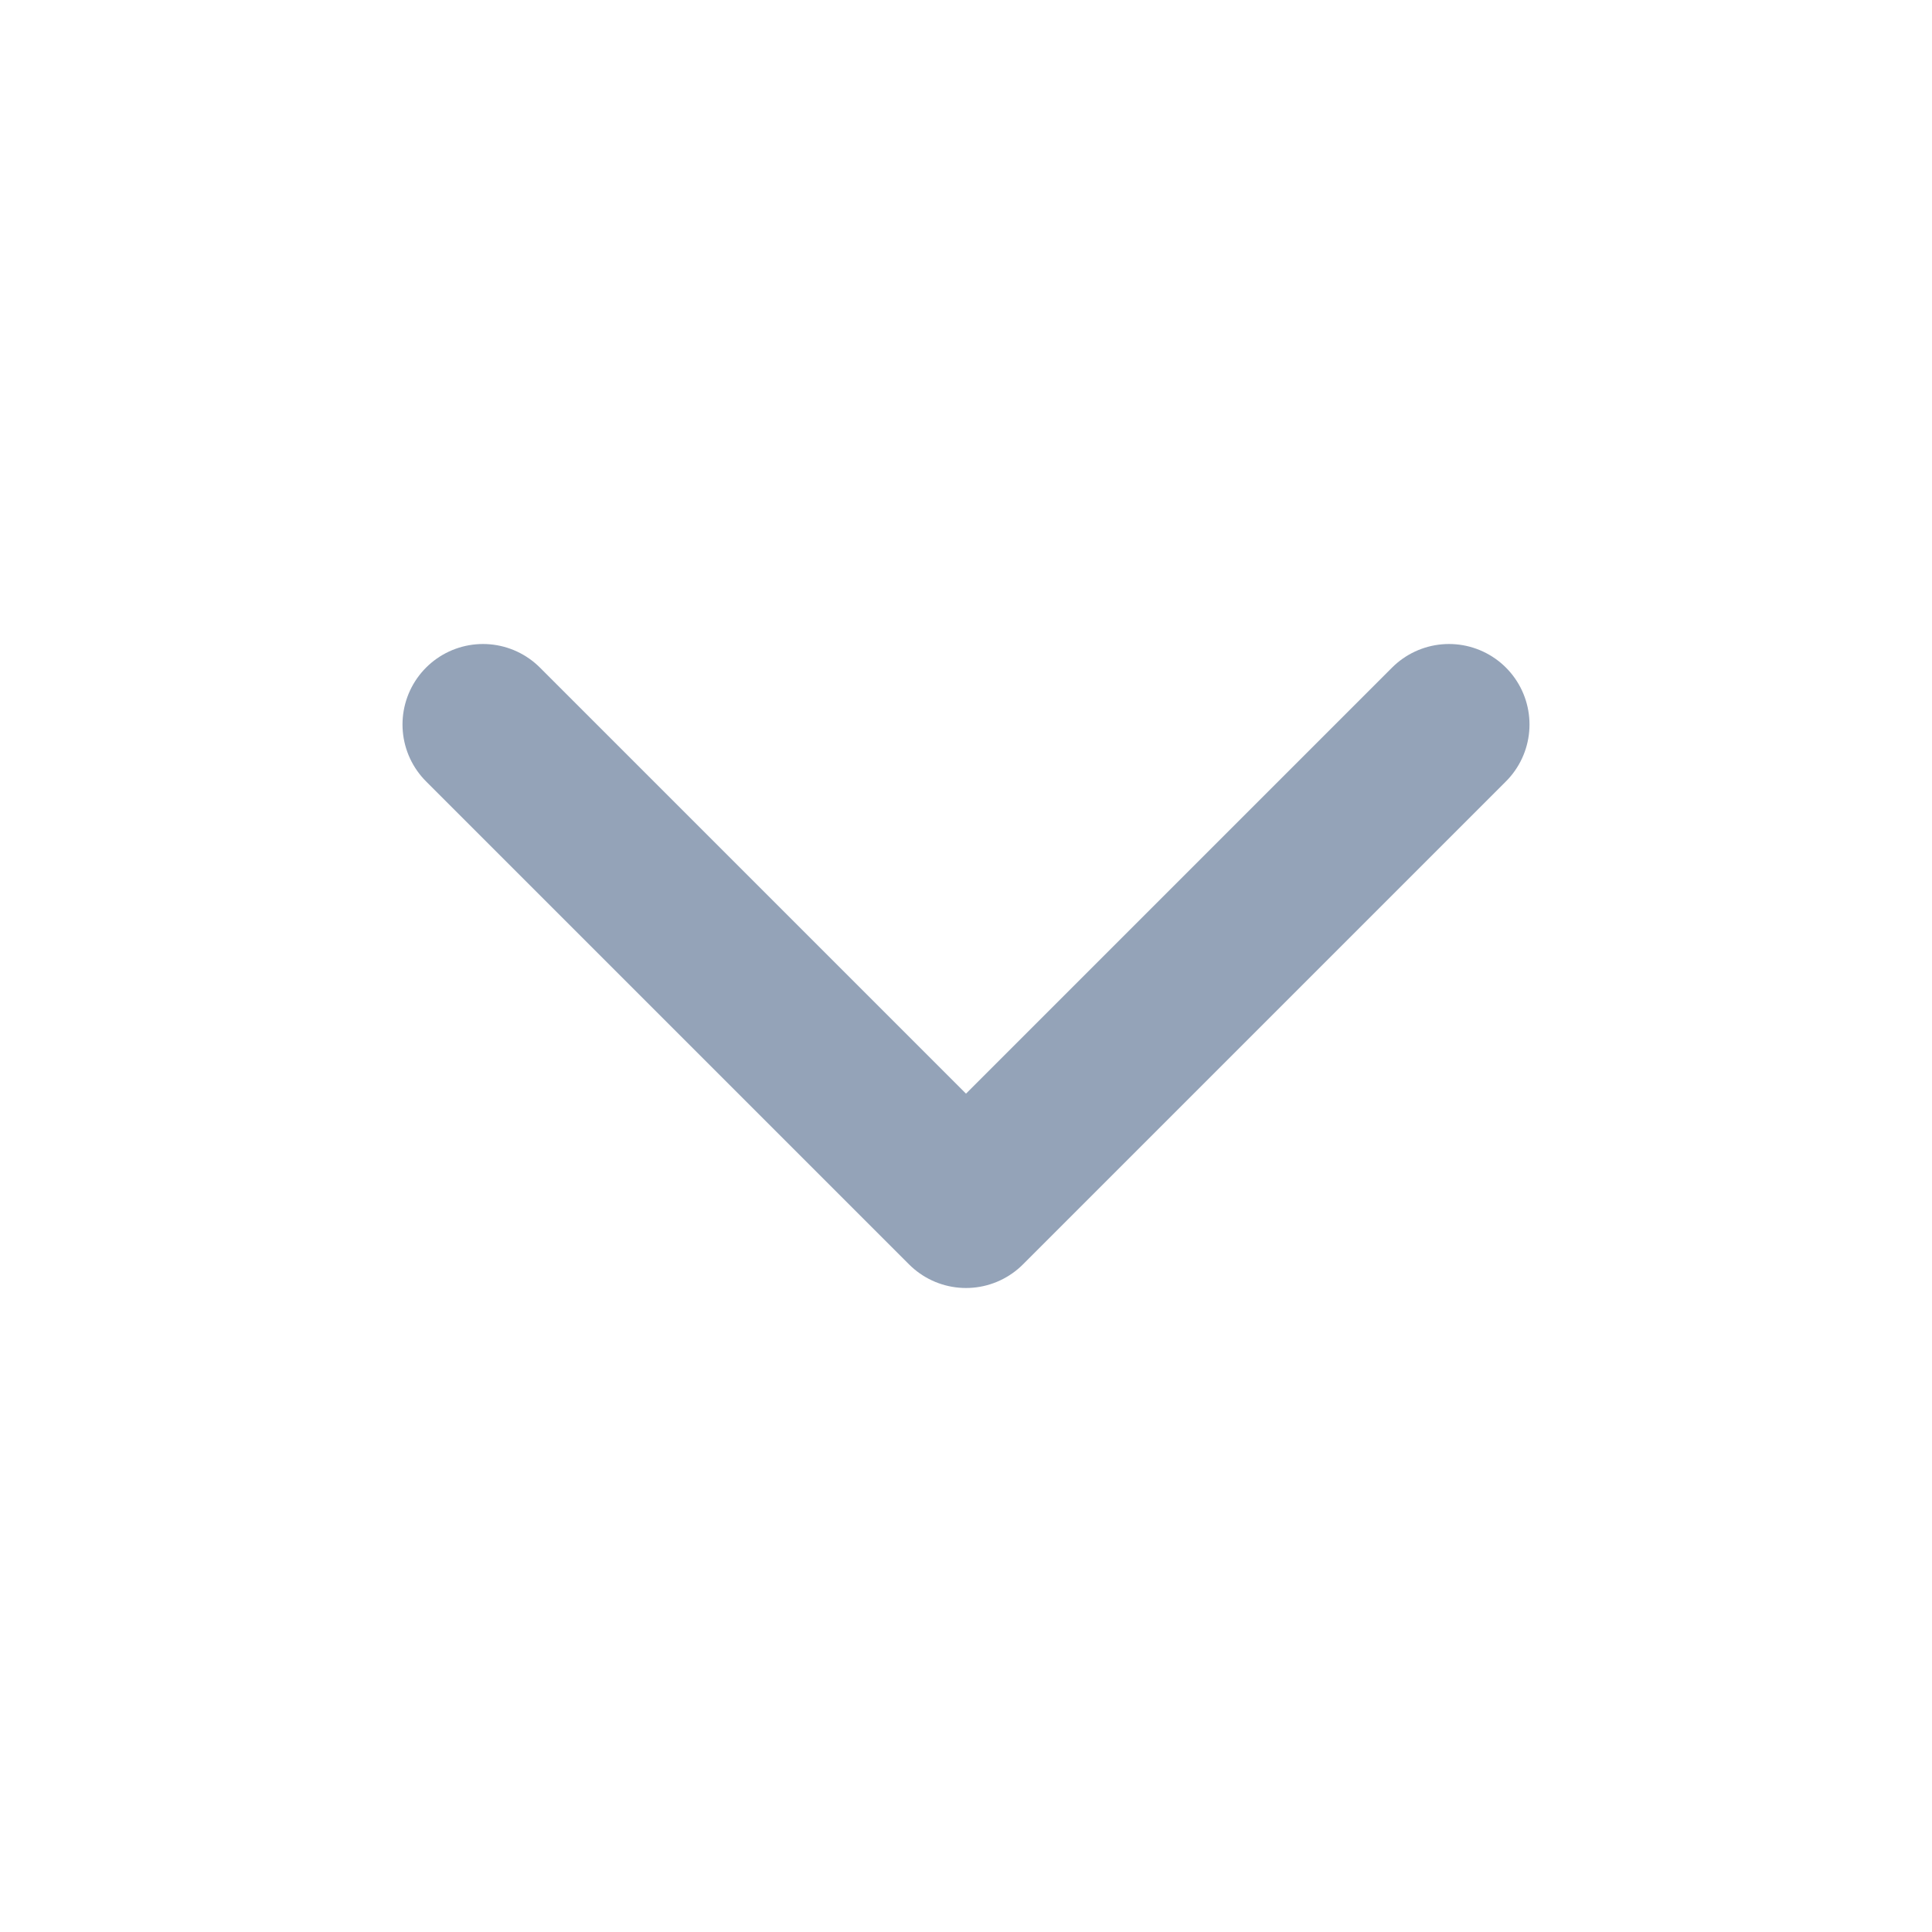
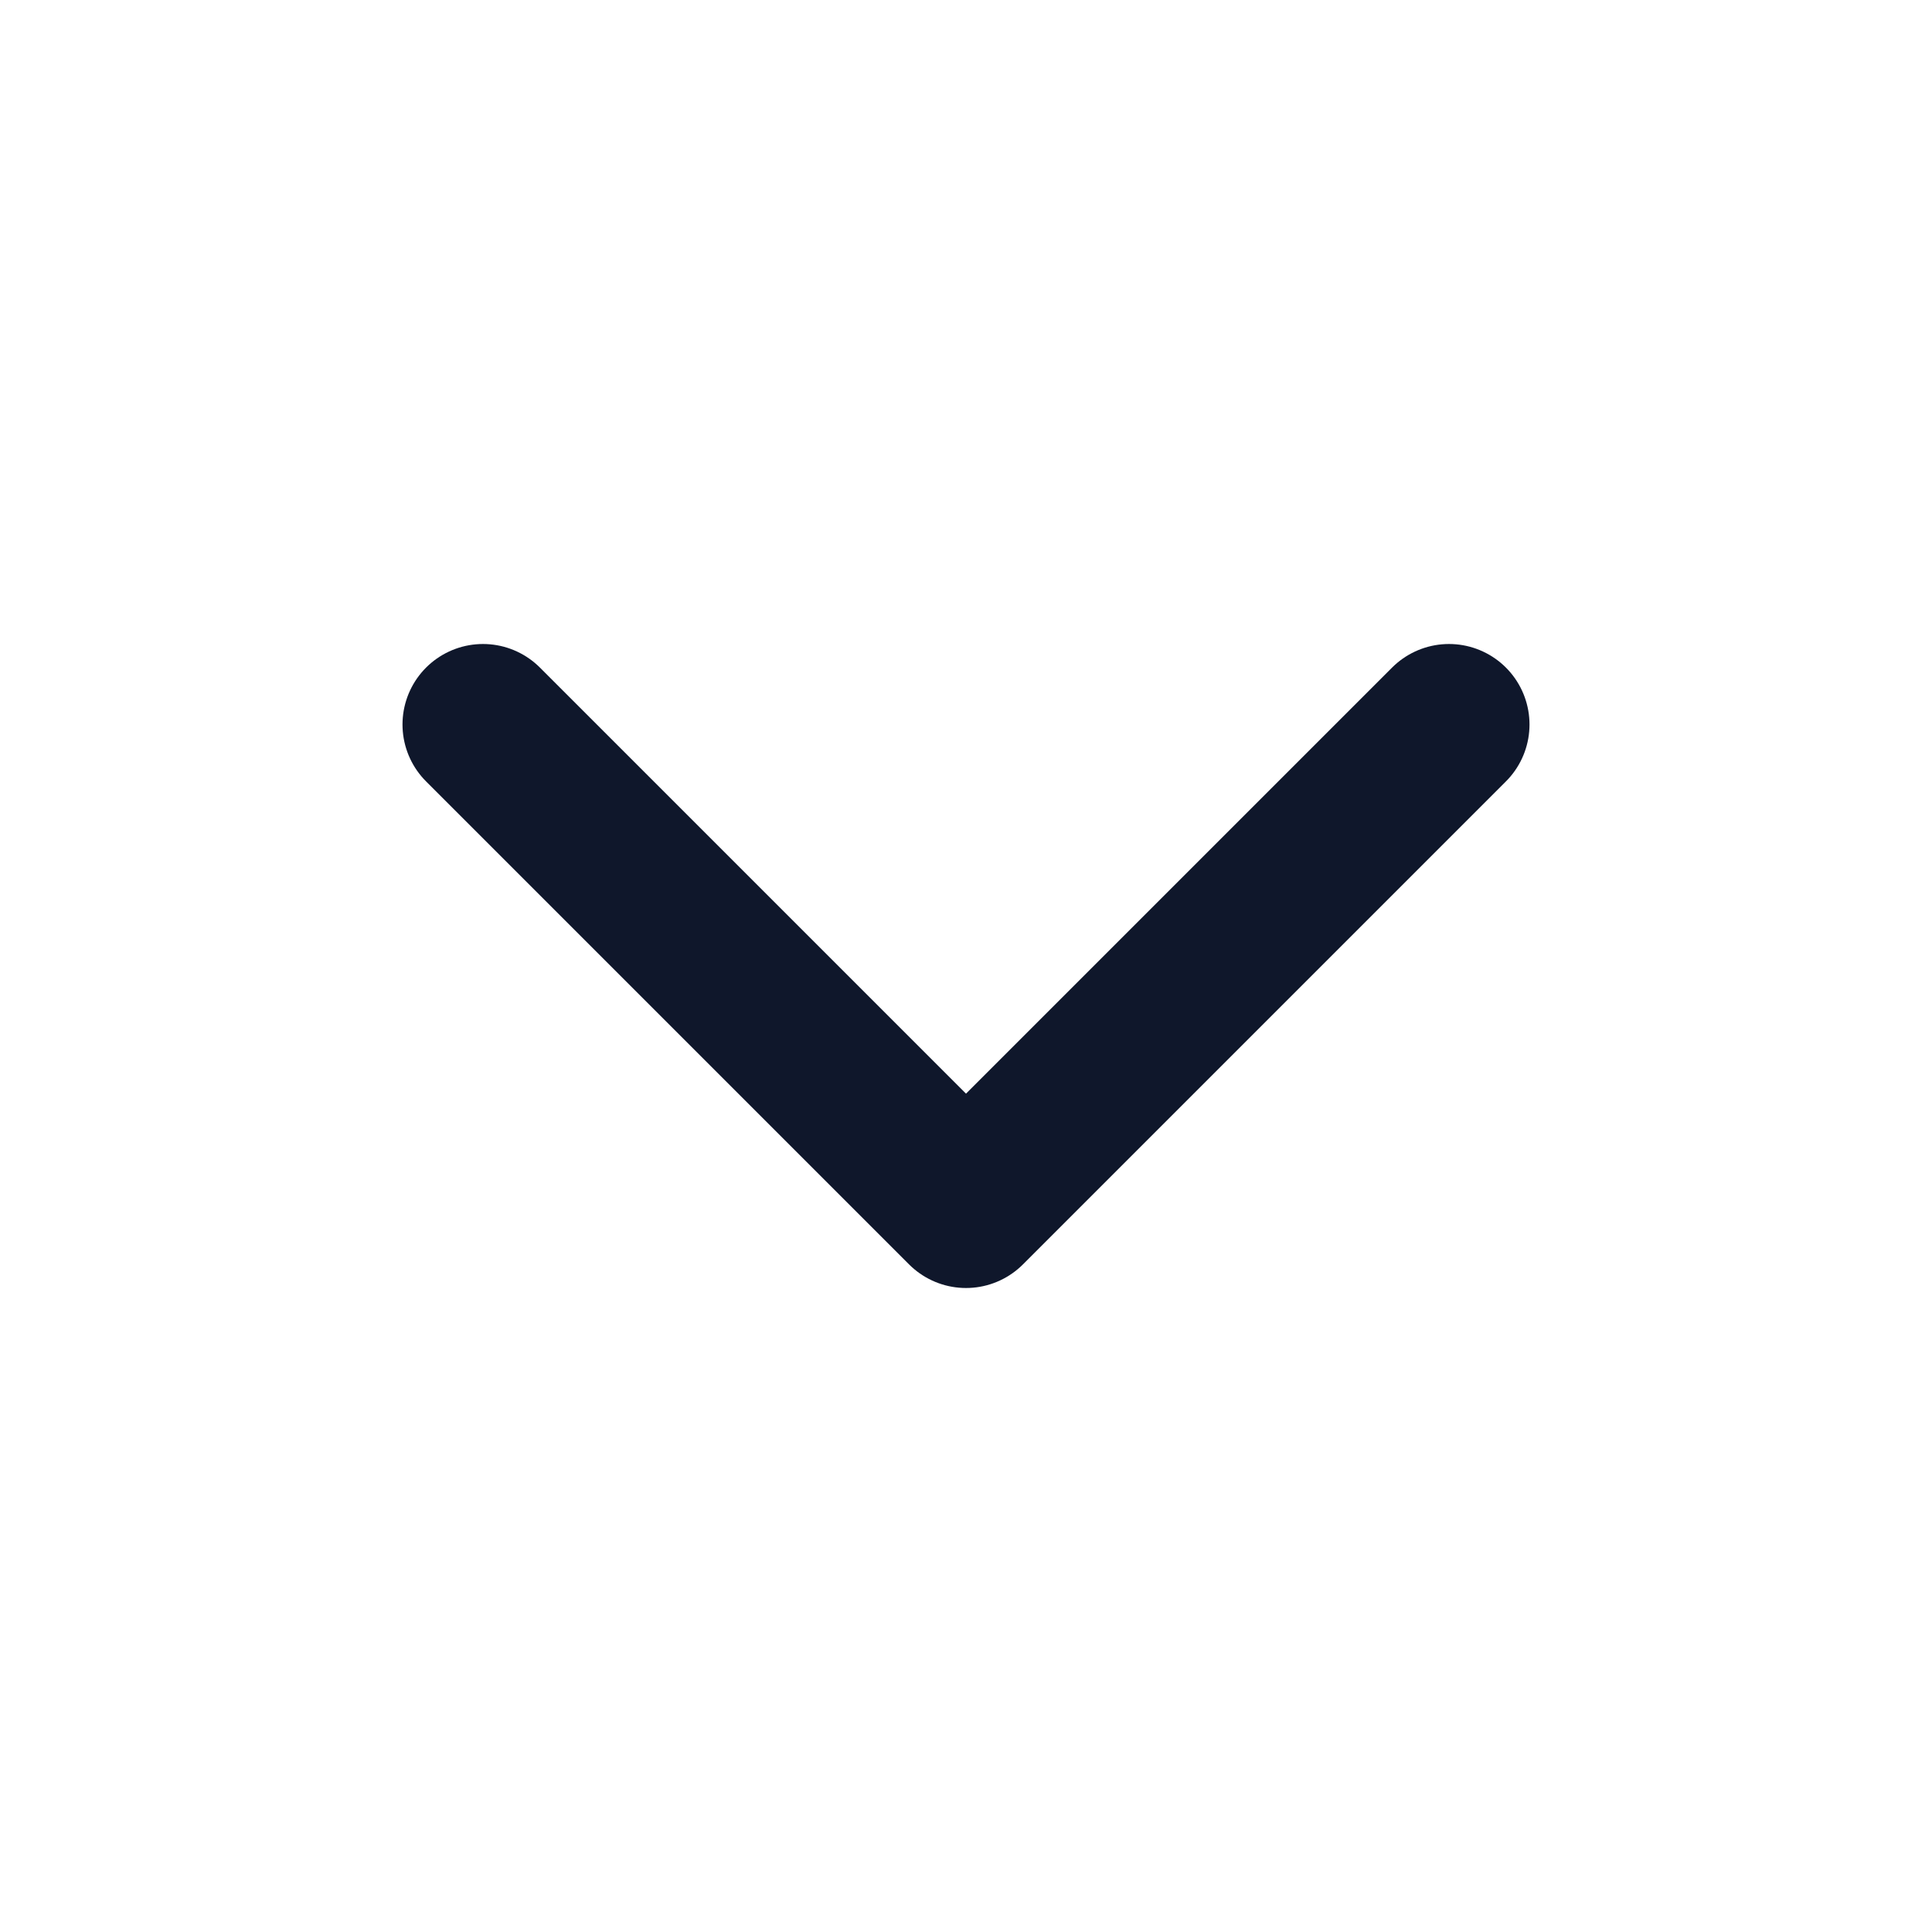
- <svg xmlns="http://www.w3.org/2000/svg" width="24" height="24" viewBox="0 0 24 24" fill="none" stroke="#94a3b8" stroke-width="2" stroke-linecap="round" stroke-linejoin="round">
+ <svg xmlns="http://www.w3.org/2000/svg" width="24" height="24" viewBox="0 0 24 24" fill="none" stroke="#0f172b" stroke-width="2" stroke-linecap="round" stroke-linejoin="round">
  <polyline points="6 9 12 15 18 9" />
</svg>
